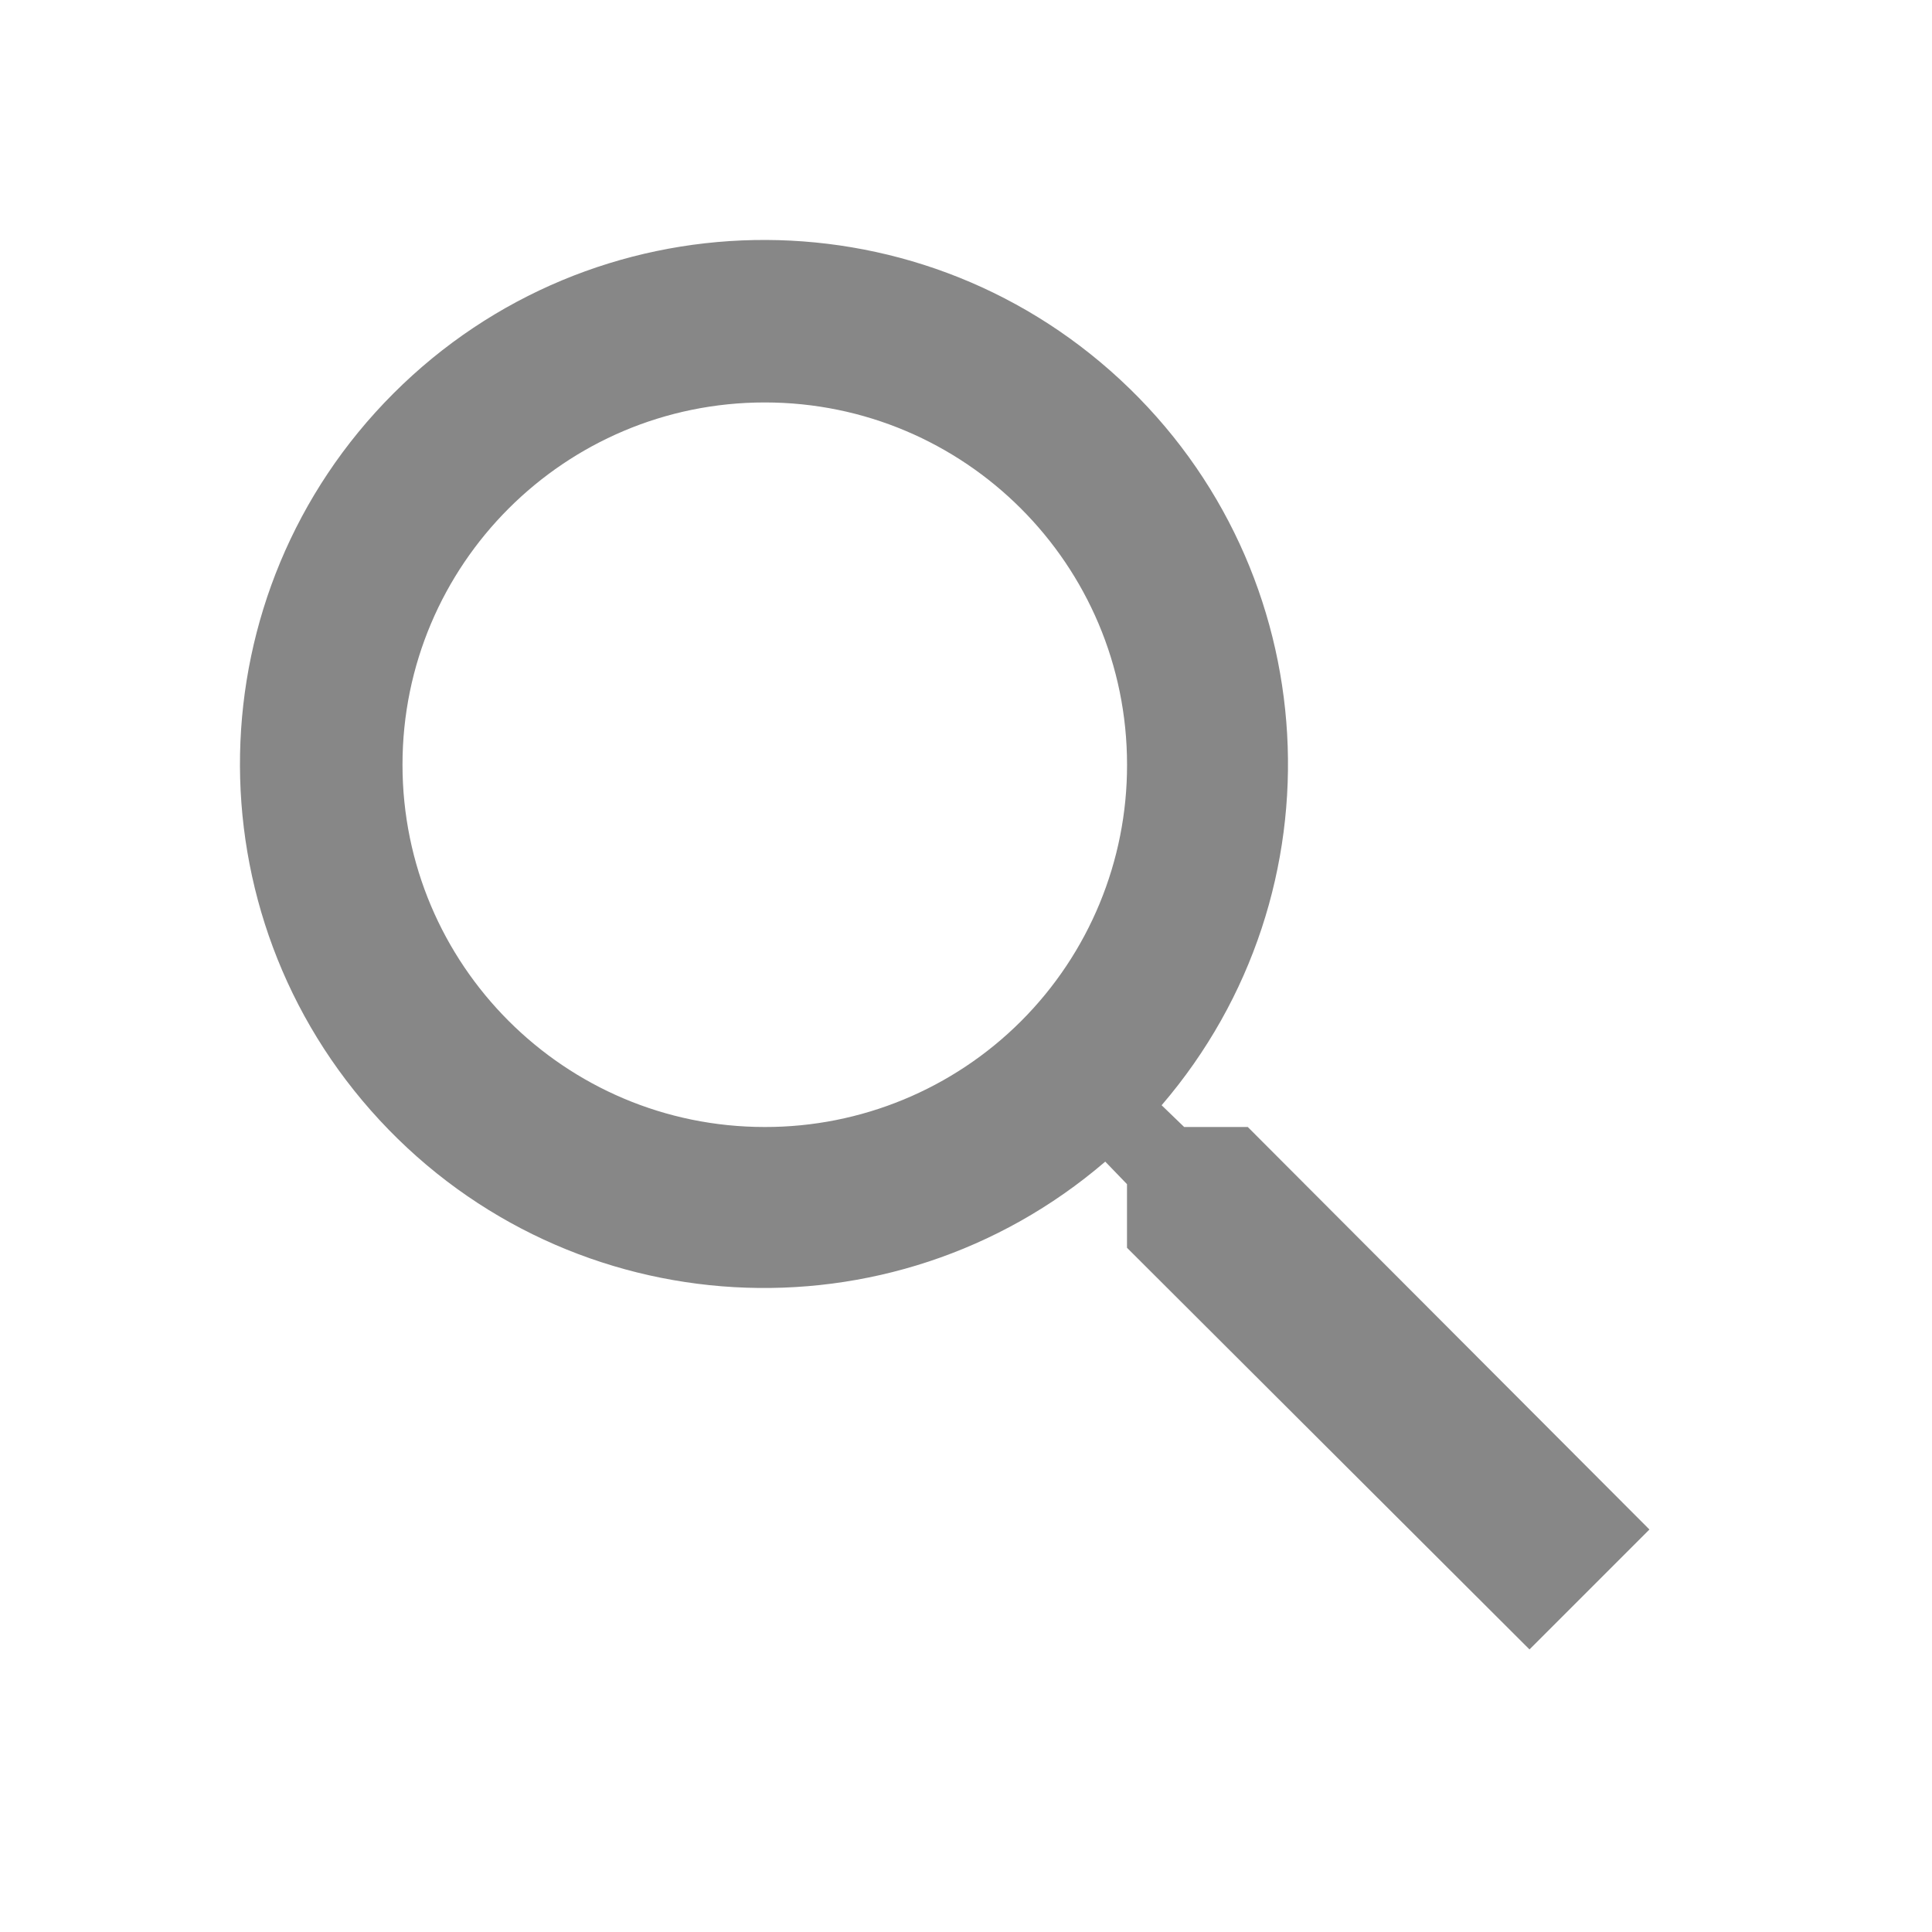
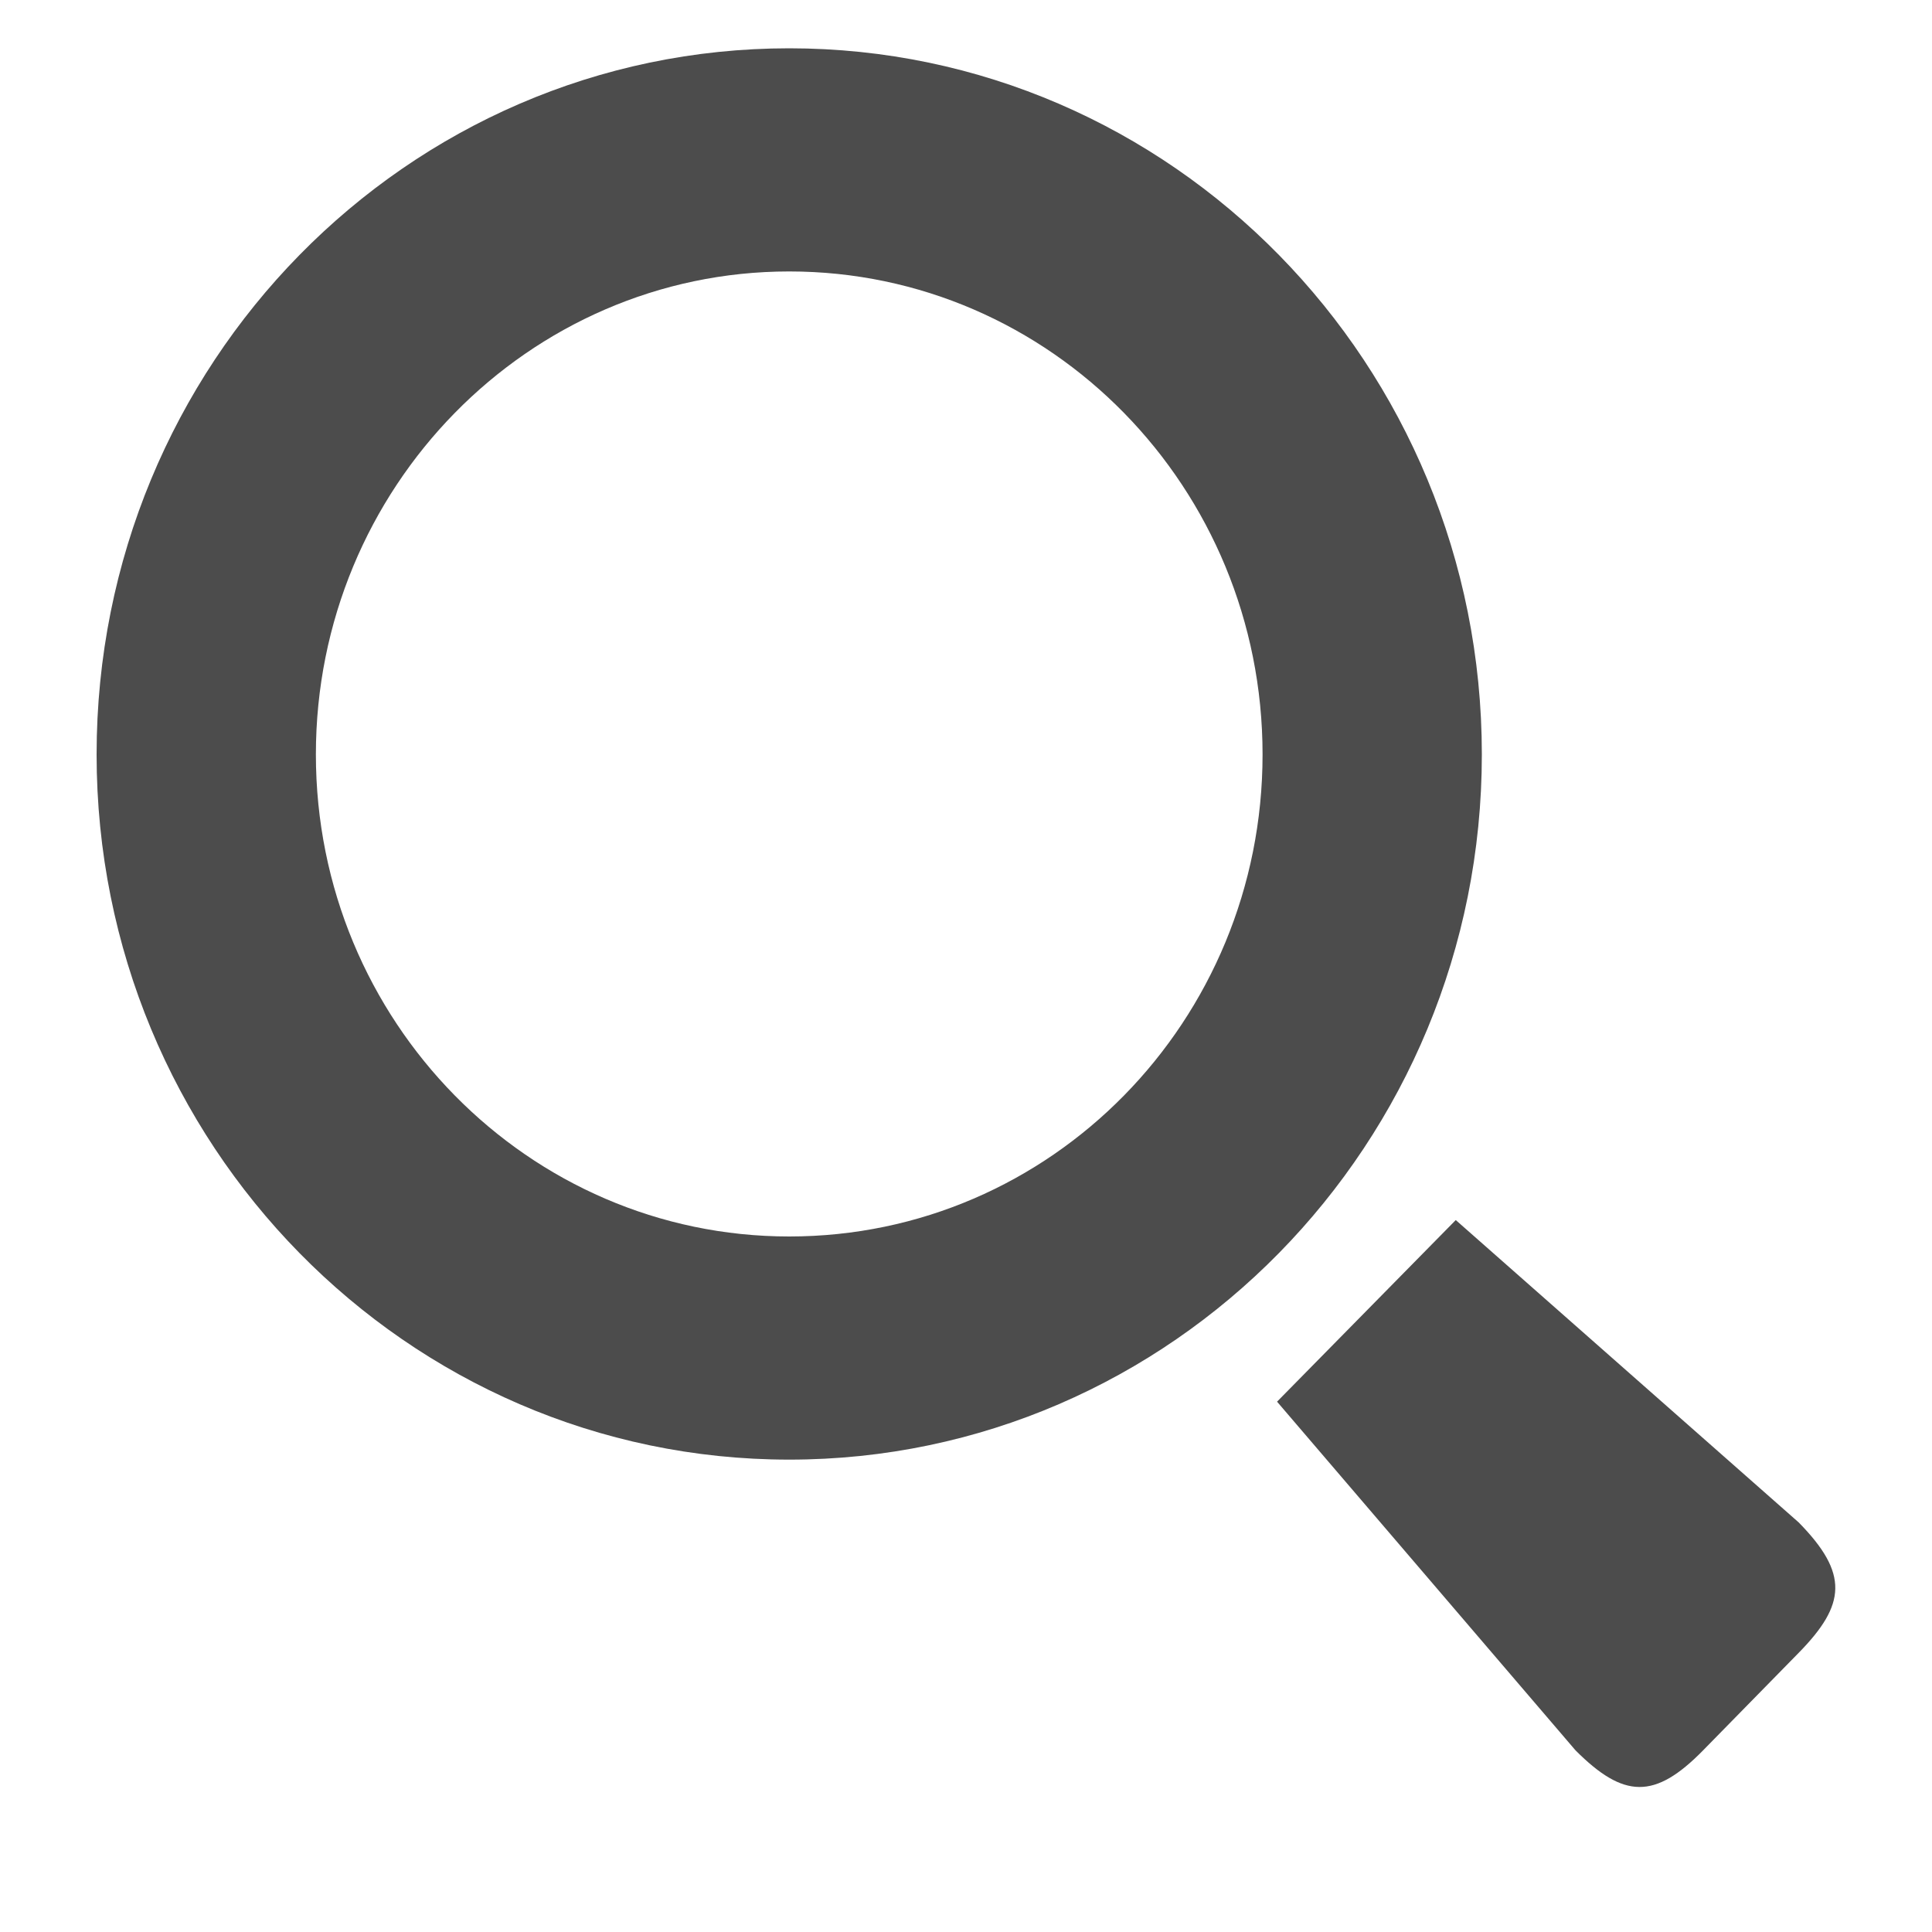
- <svg xmlns="http://www.w3.org/2000/svg" width="23" height="23" viewBox="7295 439 39 39">
-   <defs>
-     <style>
-       .cls-1 {
-         fill: #878787;
-       }
- 
-       .cls-2 {
-         fill: none;
-       }
-     </style>
-   </defs>
-   <g id="ic_search_black_24px" transform="translate(7295 439)">
-     <path id="Path_14" data-name="Path 14" class="cls-1" d="M23.313,20.875H22.029l-.455-.439a10.578,10.578,0,1,0-1.138,1.138l.439.455v1.284L29,31.421,31.421,29Zm-9.75,0a7.313,7.313,0,1,1,7.313-7.312A7.3,7.3,0,0,1,13.563,20.875Z" transform="translate(1.875 1.875)" />
-     <path id="Path_15" data-name="Path 15" class="cls-2" d="M0,0H39V39H0Z" />
-   </g>
+ <svg xmlns="http://www.w3.org/2000/svg" width="20" height="20">
+   <path opacity="0.7" d="M1 7.81c0 4.03 3.21 7.3 7.17 7.3s7.17-3.27 7.17-7.3c0-4.04-3.21-7.31-7.17-7.31S1 3.77 1 7.81M3.27 7.81c0-2.76 2.2-5 4.9-5c2.71 0 4.9 2.24 4.9 5c0 2.76-2.19 4.99-4.9 4.99C5.47 12.8 3.27 10.57 3.27 7.81M13.22 14.51l3.09 3.61c.5 .5 .82 .51 1.32 0l.99-1.01c.49-.5 .52-.82 0-1.35l-3.55-3.13L13.22 14.51" />
</svg>
